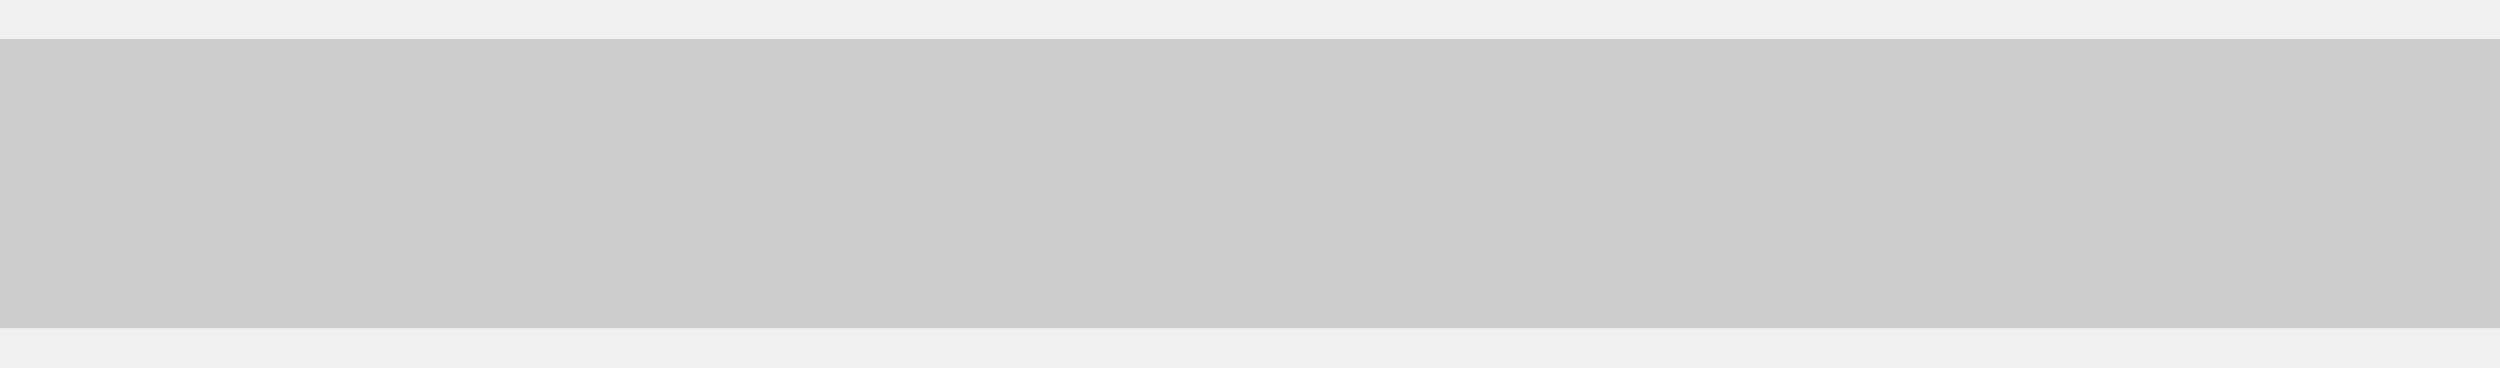
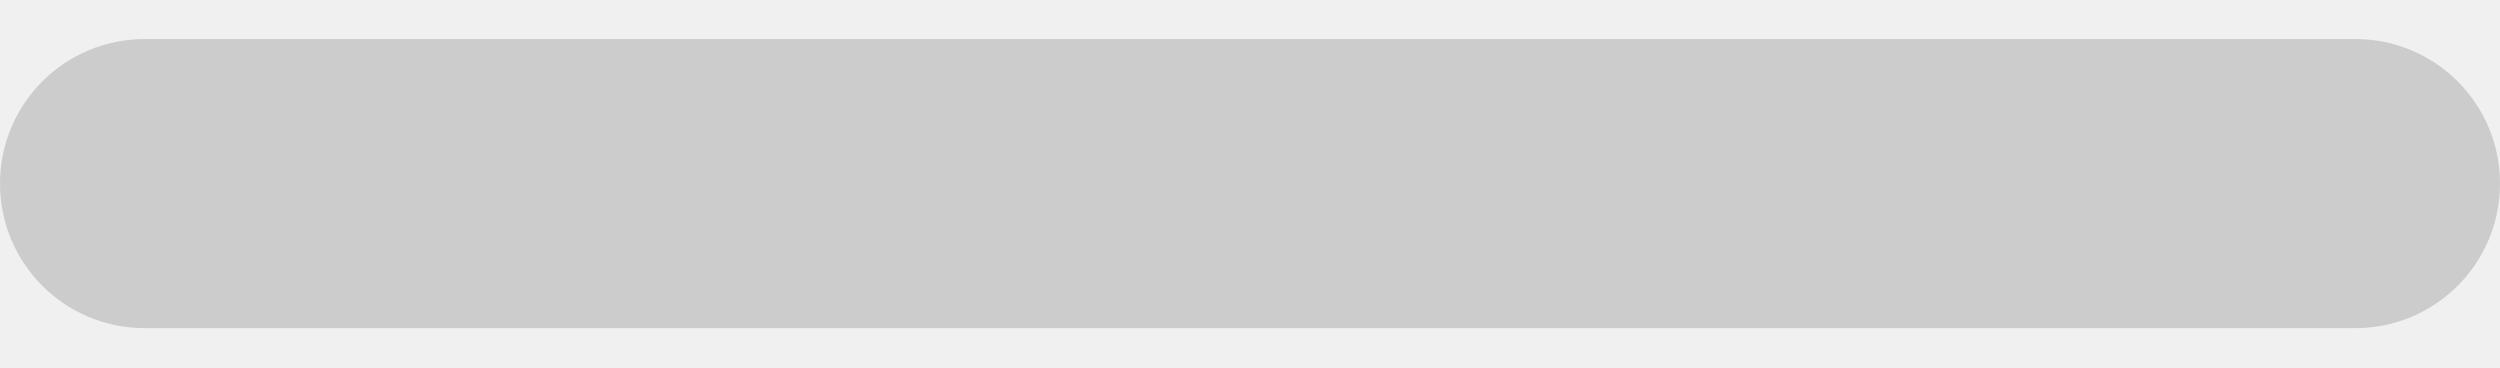
<svg xmlns="http://www.w3.org/2000/svg" height="94" viewBox="0 -960 15360 2256" width="640" fill="#ffffff" version="1.1" id="svg1">
  <defs id="defs1" />
-   <rect style="opacity:1;fill:#cccccc;fill-opacity:1;stroke-width:96;stroke-linecap:round;stroke-linejoin:round;paint-order:stroke markers fill" id="rect1" width="15360" height="1776" x="9.094947e-13" y="-720" />
+   <rect style="opacity:1;fill:#cccccc;fill-opacity:1;stroke-width:96;stroke-linecap:round;stroke-linejoin:round;paint-order:stroke markers fill" id="rect1" width="15360" height="1776" x="9.094947e-13" y="-720" rx="888" />
</svg>
